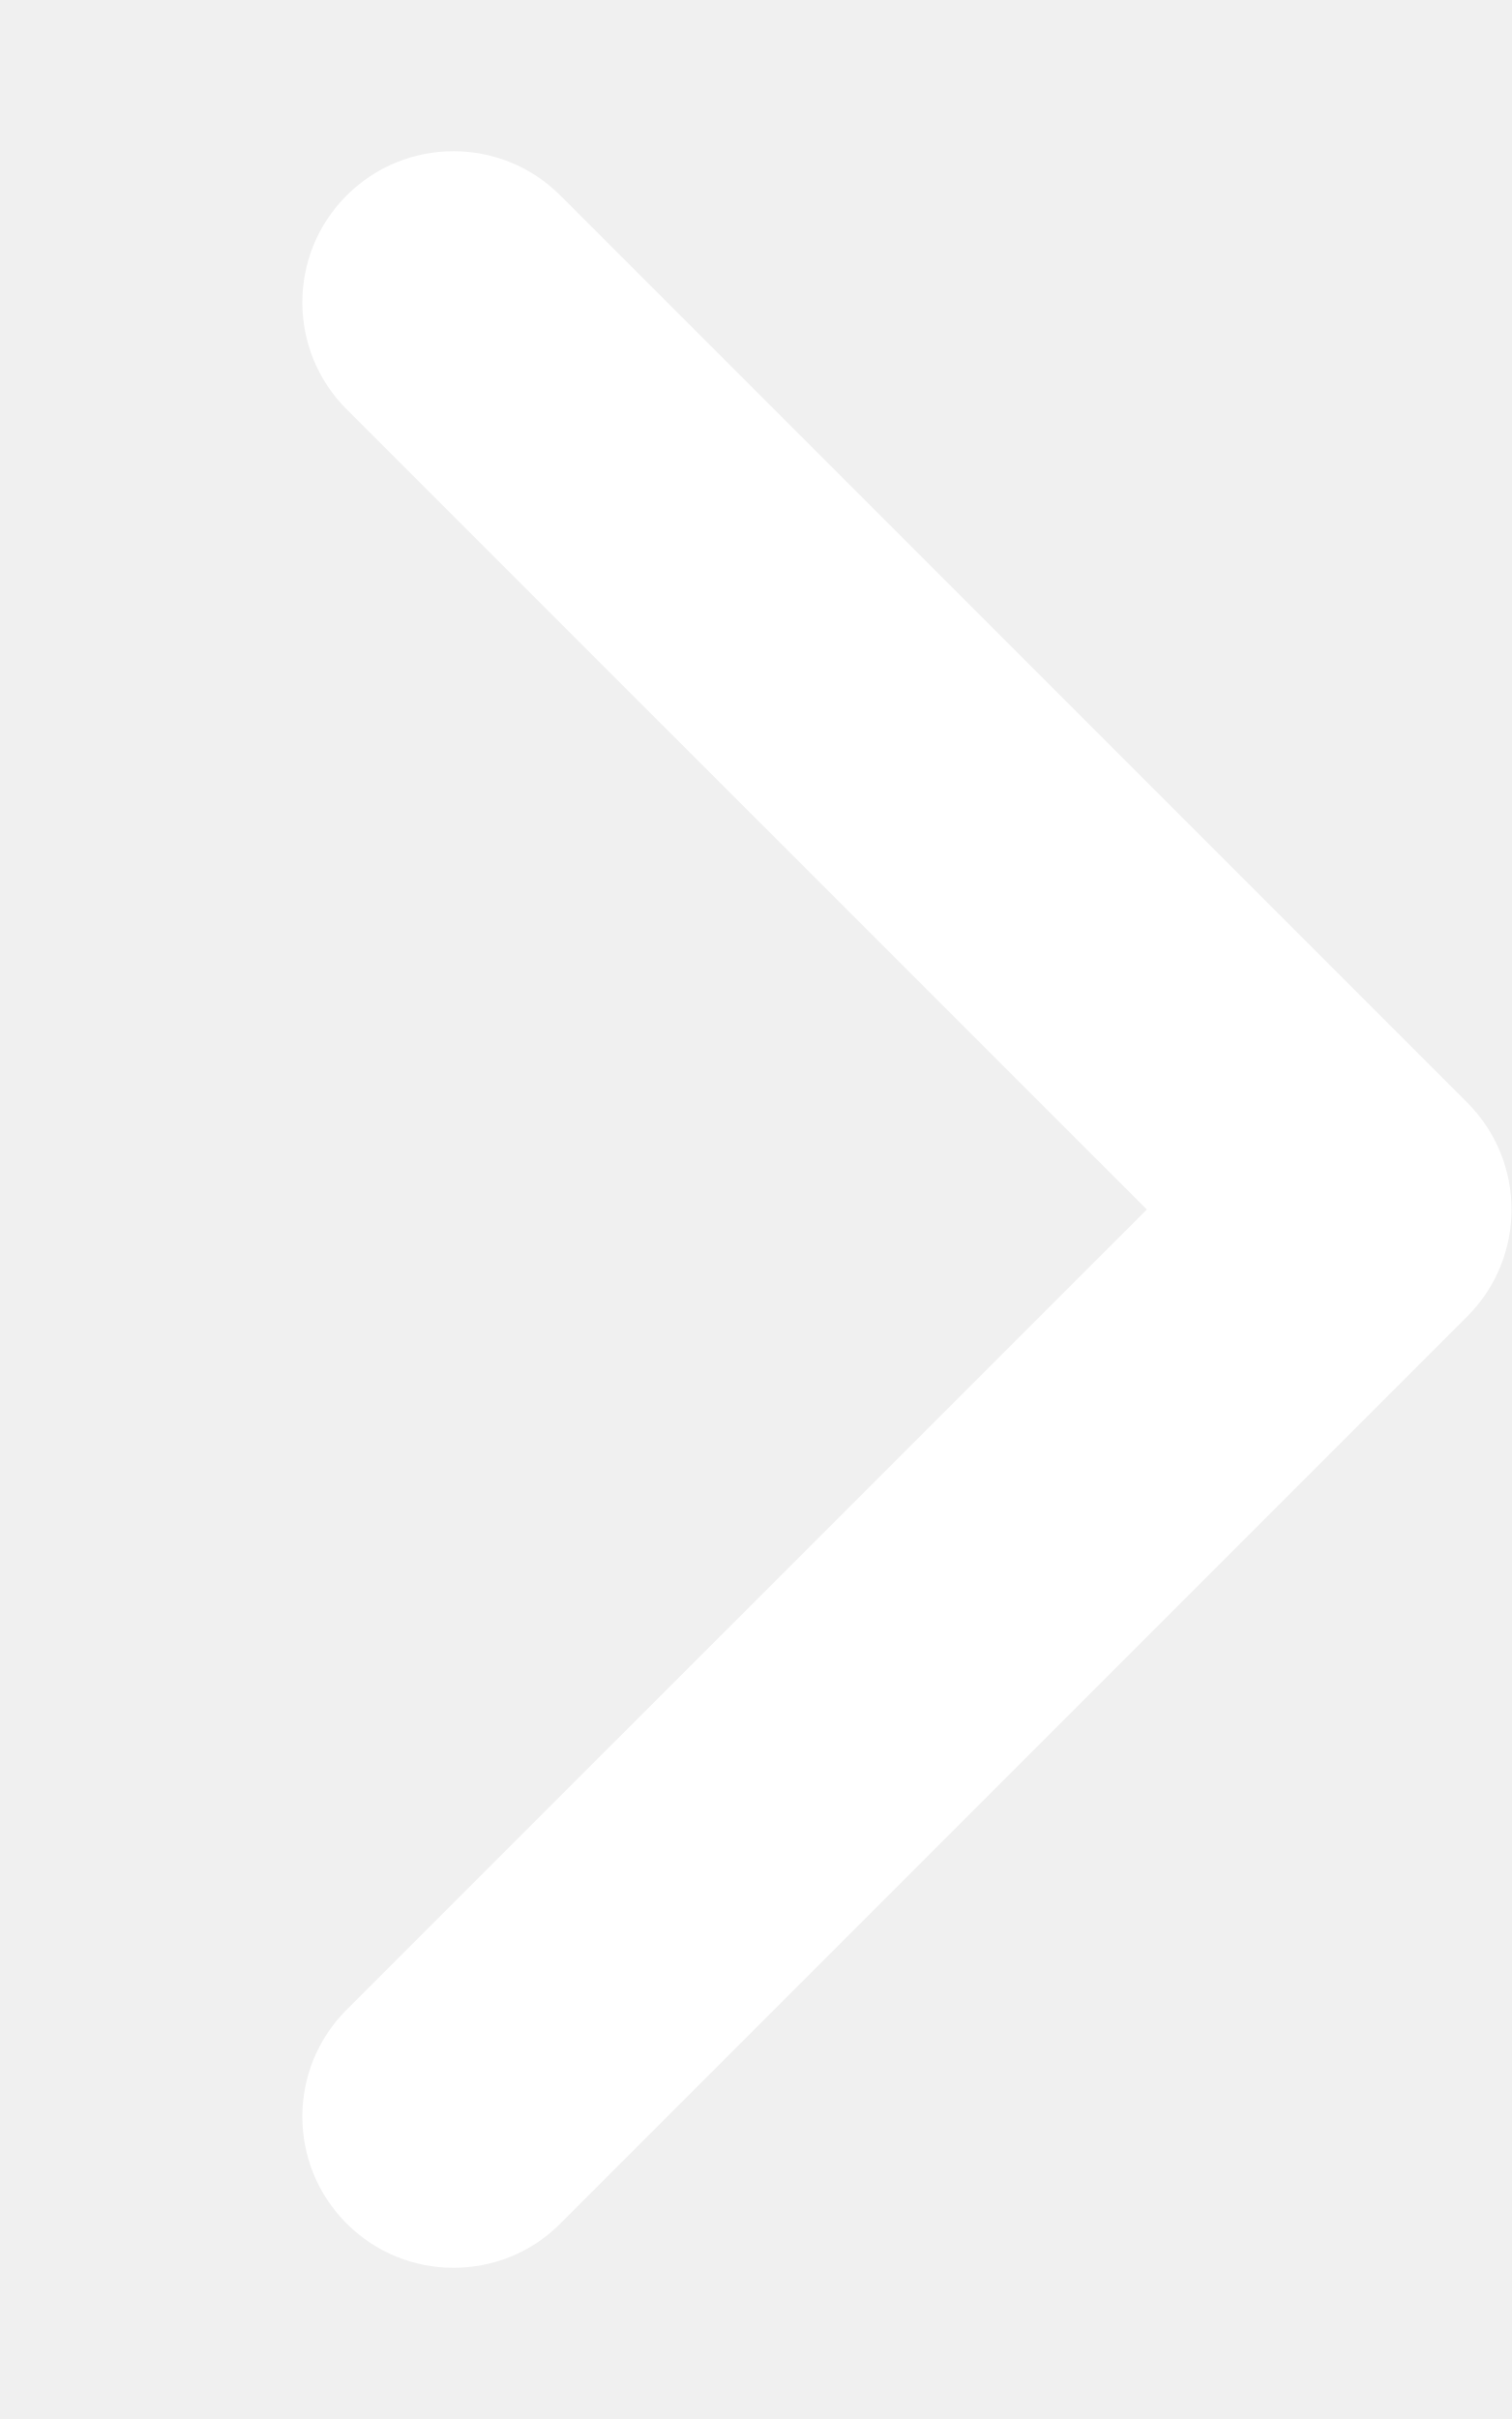
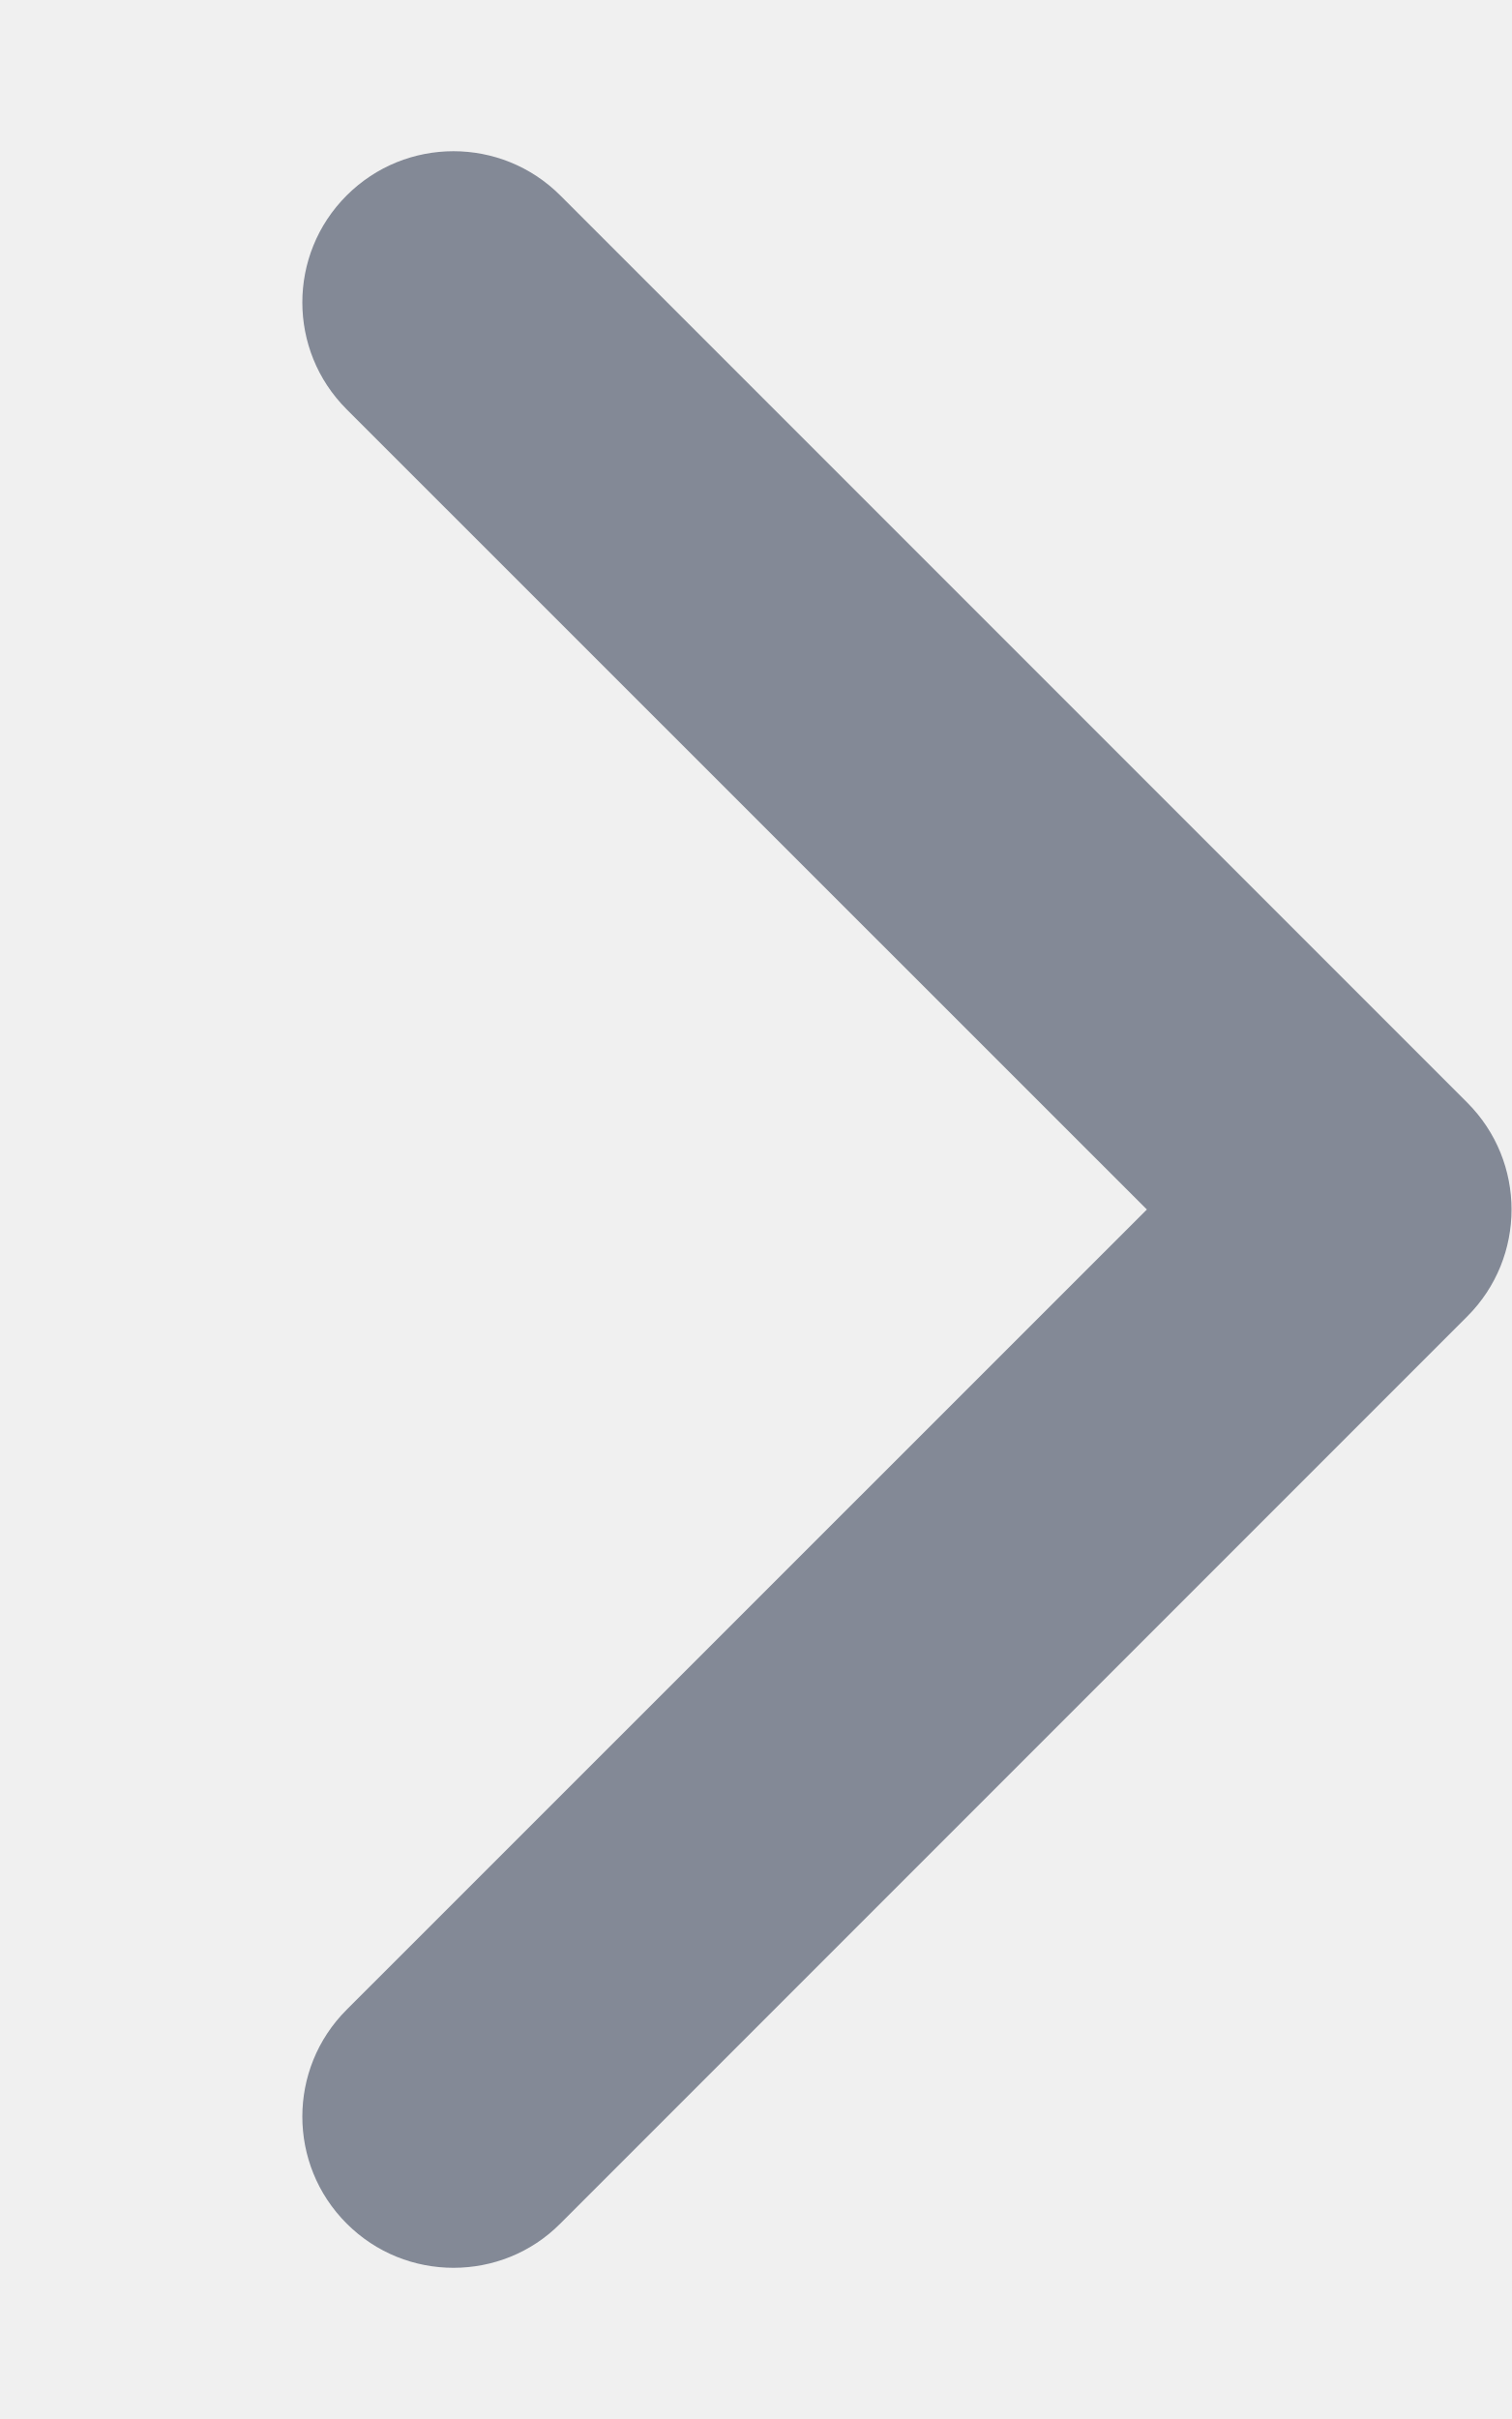
- <svg xmlns="http://www.w3.org/2000/svg" fill="white" viewBox="0 0 320 512">
+ <svg xmlns="http://www.w3.org/2000/svg" fill="#838996" viewBox="0 0 320 512">
  <path d="M96 480c-8.188 0-16.38-3.125-22.62-9.375c-12.5-12.5-12.5-32.75 0-45.25L242.8 256L73.38 86.63c-12.5-12.5-12.5-32.75 0-45.25s32.75-12.5 45.25 0l192 192c12.5 12.5 12.5 32.75 0 45.25l-192 192C112.4 476.9 104.2 480 96 480z" />
</svg>
